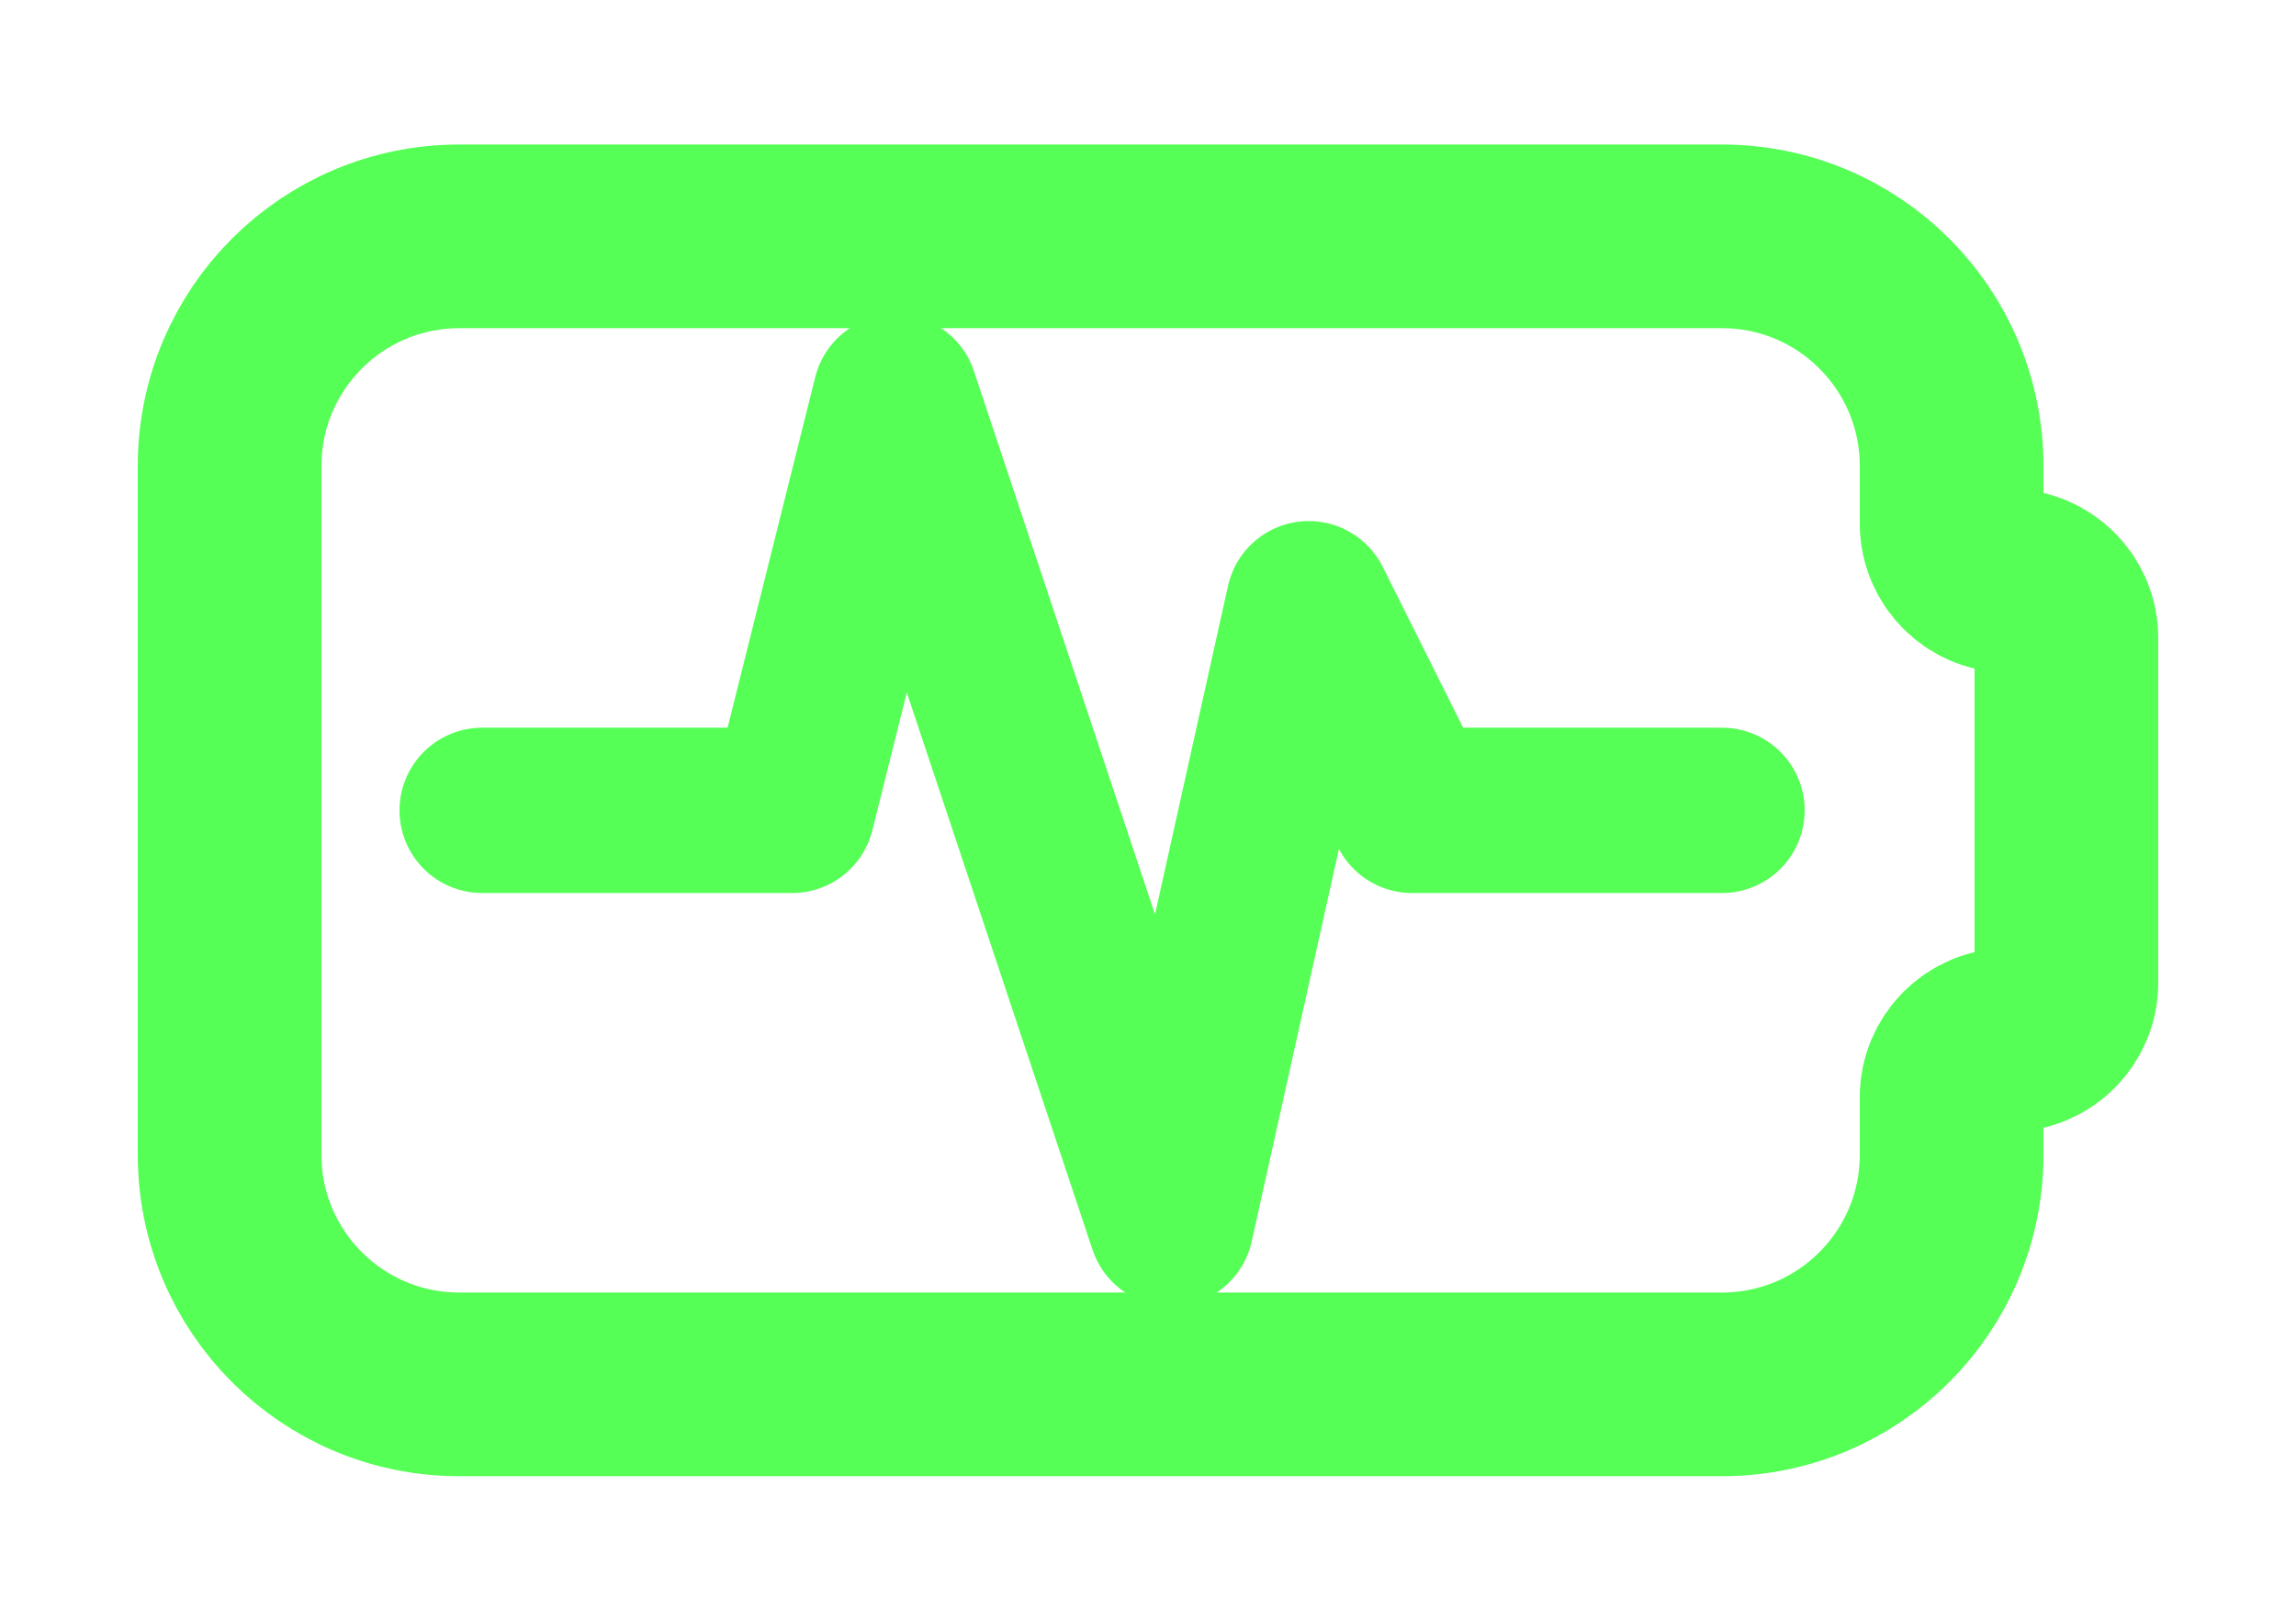
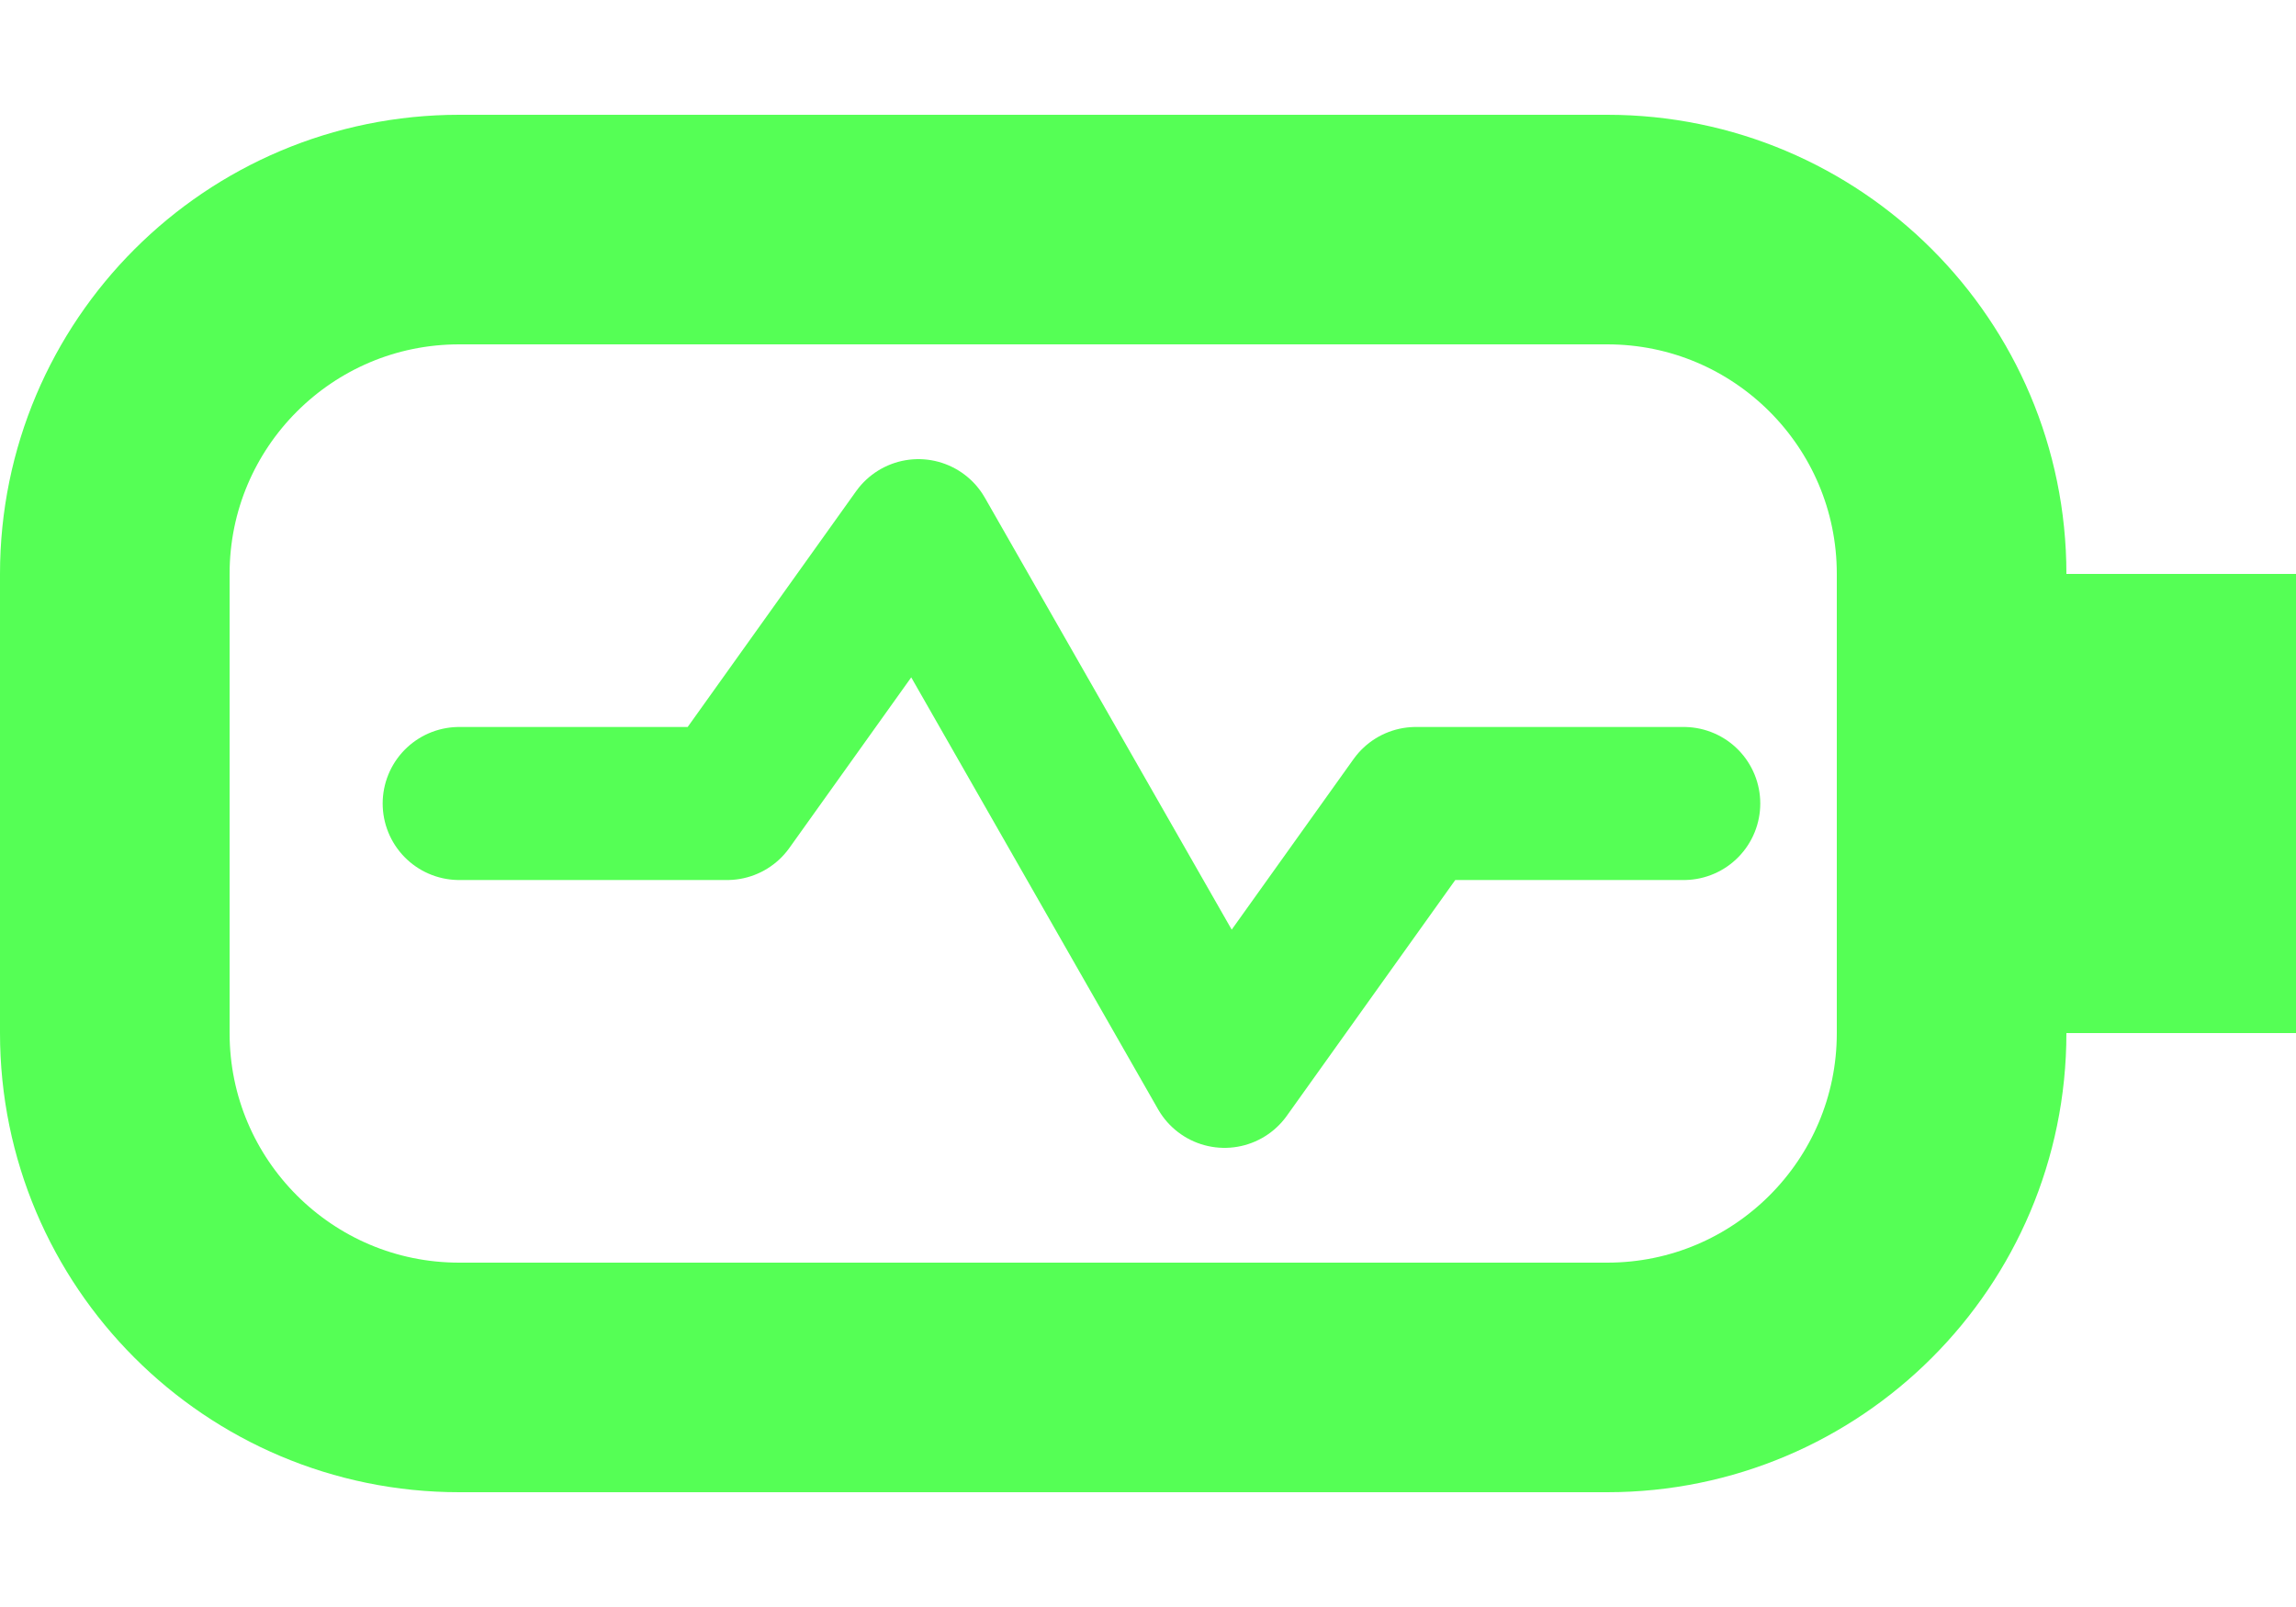
- <svg xmlns="http://www.w3.org/2000/svg" width="68" height="48" viewBox="2 5 20 14">
-   <path d="M6 7h11a2 2 0 0 1 2 2v.5a.5 .5 0 0 0 .5 .5a.5 .5 0 0 1 .5 .5v3a.5 .5 0 0 1 -.5 .5a.5 .5 0 0 0 -.5 .5v.5a2 2 0 0 1 -2 2h-11a2 2 0 0 1 -2 -2v-6a2 2 0 0 1 2 -2" fill="none" stroke="#55FF55" stroke-width="1.6" />
-   <path d="M3 12h4.5l1.5 -6l4 12l2 -9l1.5 3h4.5" transform="translate(4.4 4.8) scale(.6)" fill="none" stroke="#55FF55" stroke-width="2.4" stroke-linecap="round" stroke-linejoin="round" />
+ <svg xmlns="http://www.w3.org/2000/svg" width="60" height="42" viewBox="0 0 60 42">
+   <rect x="3" y="6" width="48" height="30" rx="9" fill="none" stroke="#55FF55" stroke-width="6" />
+   <rect x="54" y="15" width="6" height="12" fill="#55FF55" />
+   <path d="M12 21H19L24 14L32 28L37 21H44" fill="none" stroke="#55FF55" stroke-width="4" stroke-linecap="round" stroke-linejoin="round" />
</svg>
